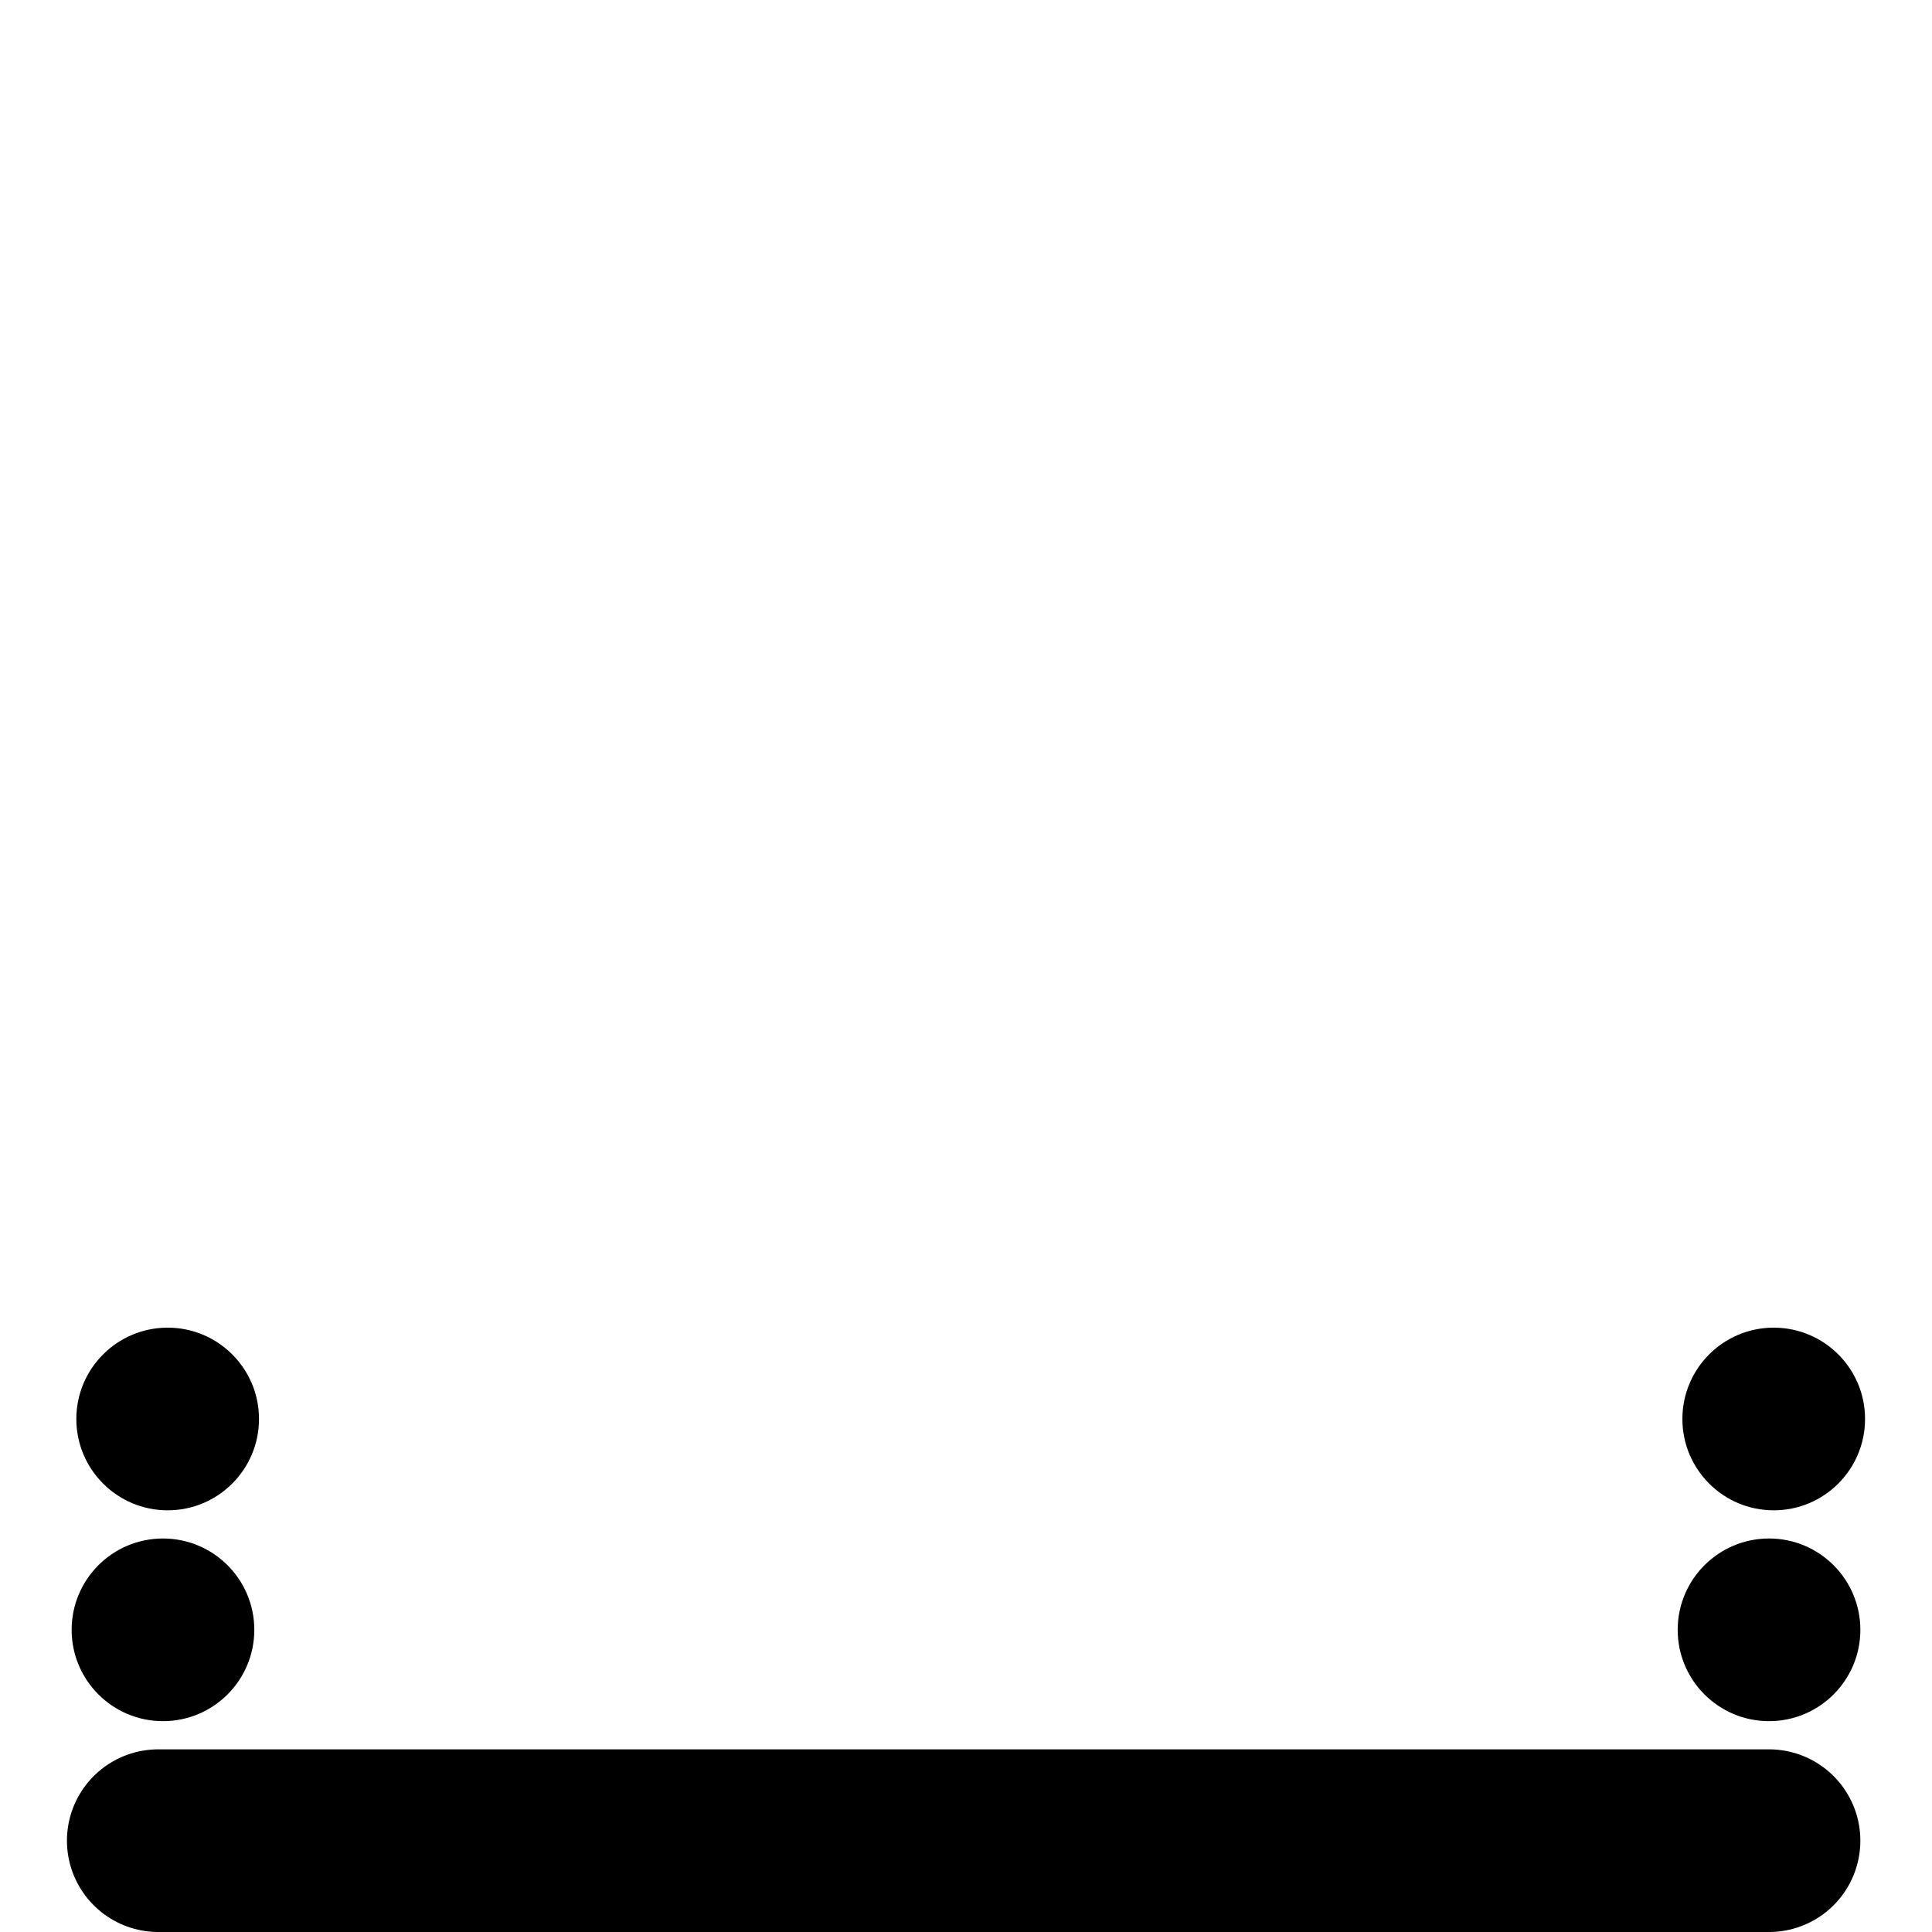
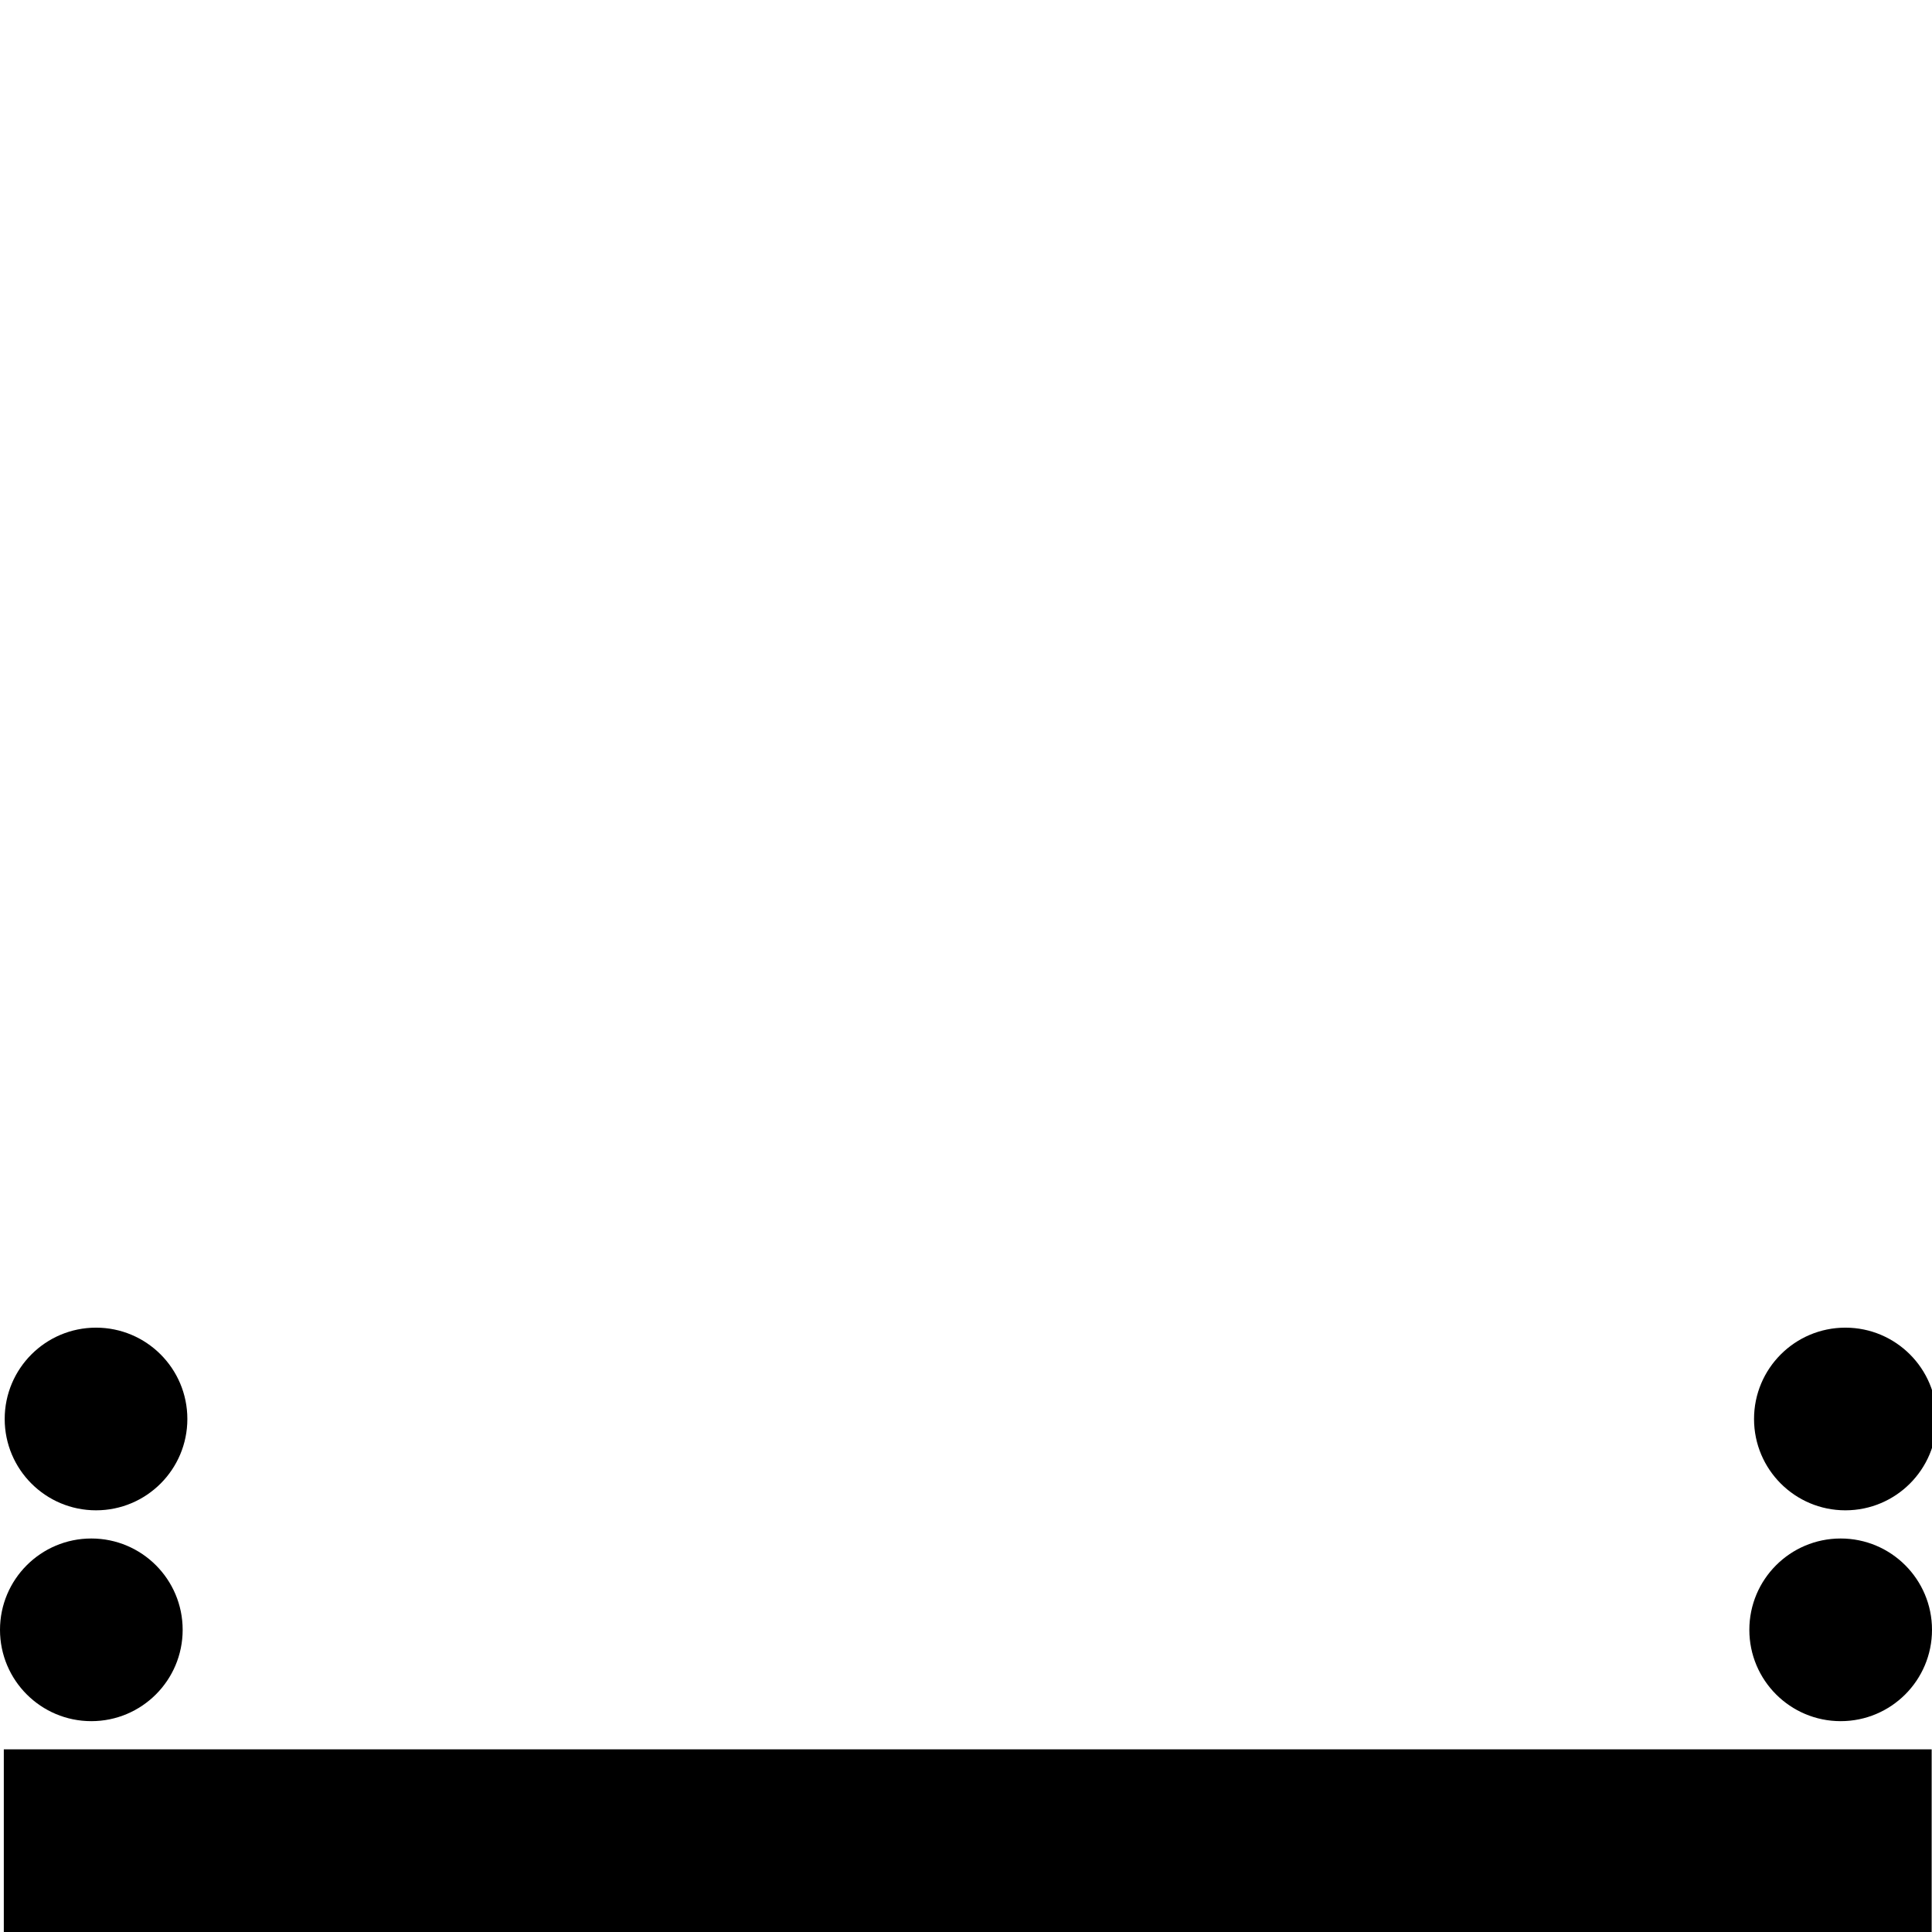
<svg xmlns="http://www.w3.org/2000/svg" width="153.916mm" height="153.916mm" viewBox="0 0 153.916 153.916" version="1.1" id="svg1" xml:space="preserve">
  <defs id="defs1" />
  <g id="layer1" style="display:inline">
    <g id="g188-6" style="display:inline" transform="translate(-1741.049,-1528.437)">
-       <path style="fill:none;fill-opacity:1;stroke:#000000;stroke-width:14.552;stroke-linecap:round;stroke-linejoin:round;stroke-dasharray:none;stroke-opacity:1" d="m 1753.658,1675.077 h 128.323" id="path186-6" />
-       <g id="g187-5" transform="translate(-0.8332876,1.905846)">
+       <path style="fill:none;fill-opacity:1;stroke:#000000;stroke-width:14.552;stroke-linecap:square;stroke-linejoin:miter;stroke-dasharray:none;stroke-opacity:1" d="M 1748.628,1675.077 H 1887.662" id="path186-6" />
+       <g id="g187-5" transform="translate(-6.541083,1.905846)">
        <circle style="display:inline;fill:#000000;fill-opacity:1;stroke-width:5.639;stroke-linecap:round" id="path1-3-7-3" cx="1754.866" cy="1656.374" r="7.276" />
        <circle style="display:inline;fill:#000000;fill-opacity:1;stroke-width:5.639;stroke-linecap:round" id="path1-3-7-1-7" cx="1755.24" cy="1639.577" r="7.276" />
      </g>
-       <g id="g187-9-6" transform="translate(127.1154,1.905846)" style="display:inline">
+       <g id="g187-9-6" transform="translate(132.8232,1.905846)" style="display:inline">
        <circle style="display:inline;fill:#000000;fill-opacity:1;stroke-width:5.639;stroke-linecap:round" id="path1-3-7-9-9" cx="1754.866" cy="1656.374" r="7.276" />
        <circle style="display:inline;fill:#000000;fill-opacity:1;stroke-width:5.639;stroke-linecap:round" id="path1-3-7-1-3-7" cx="1755.24" cy="1639.577" r="7.276" />
      </g>
    </g>
  </g>
</svg>
